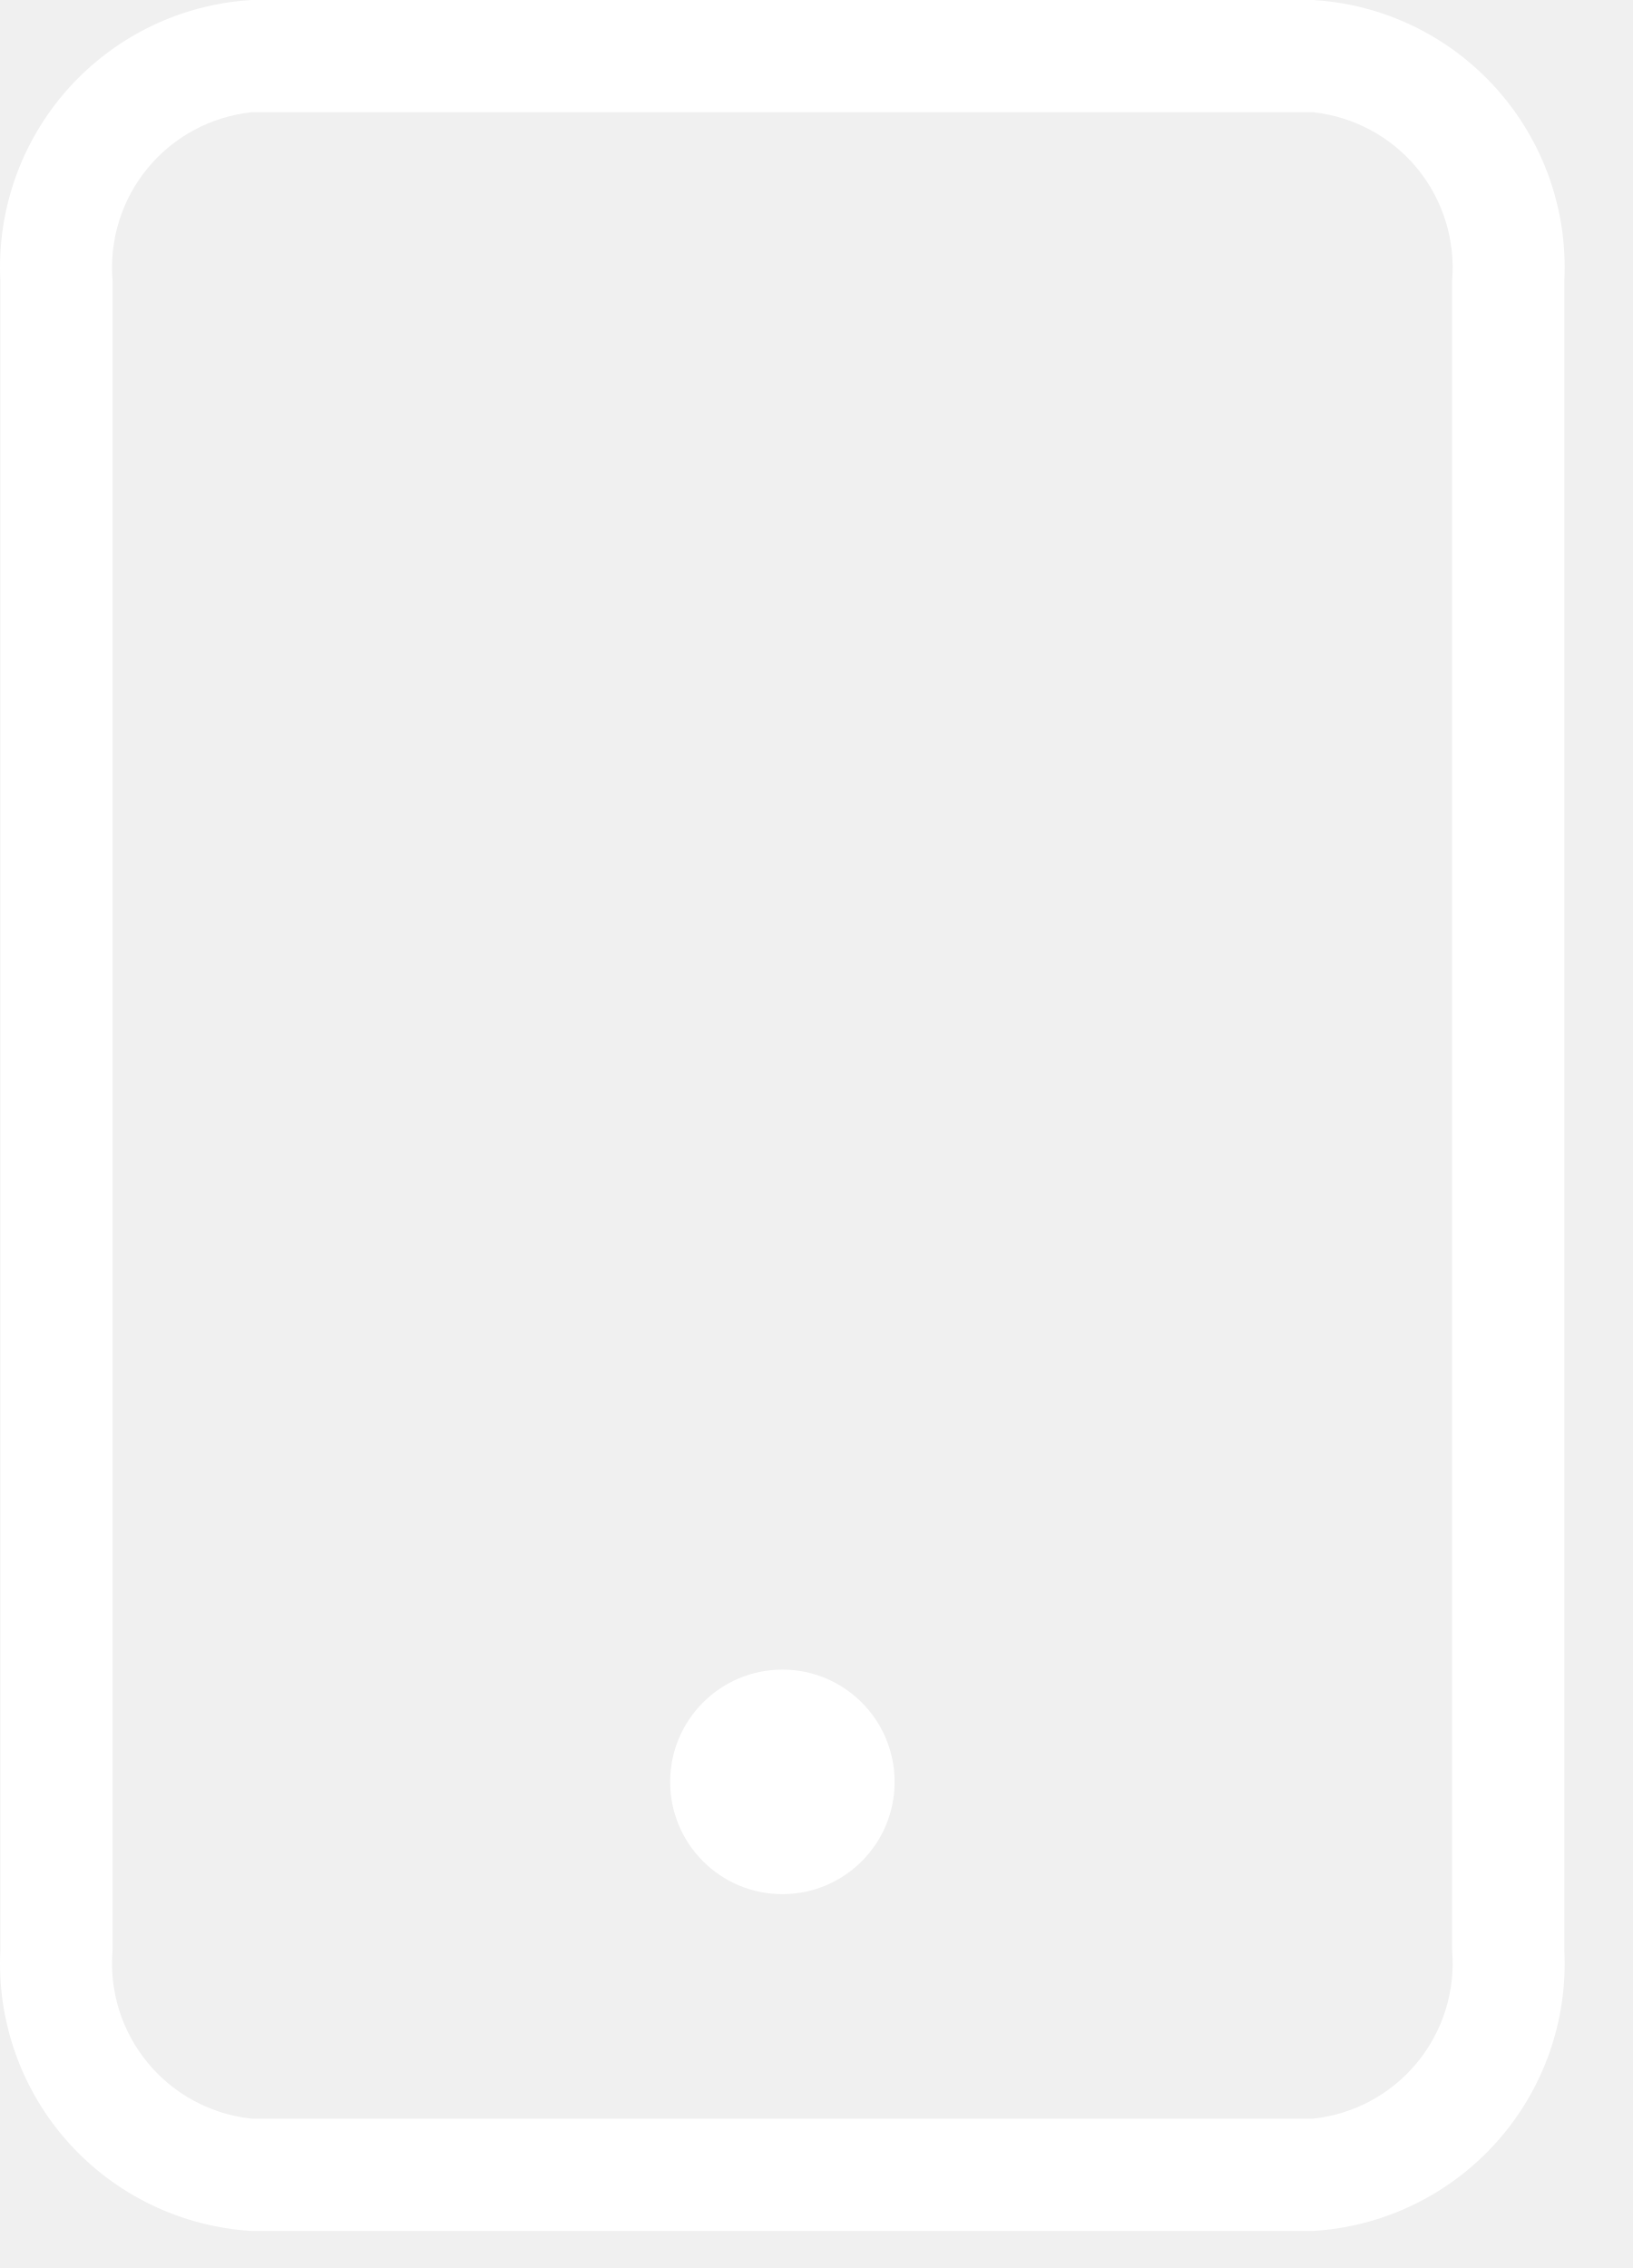
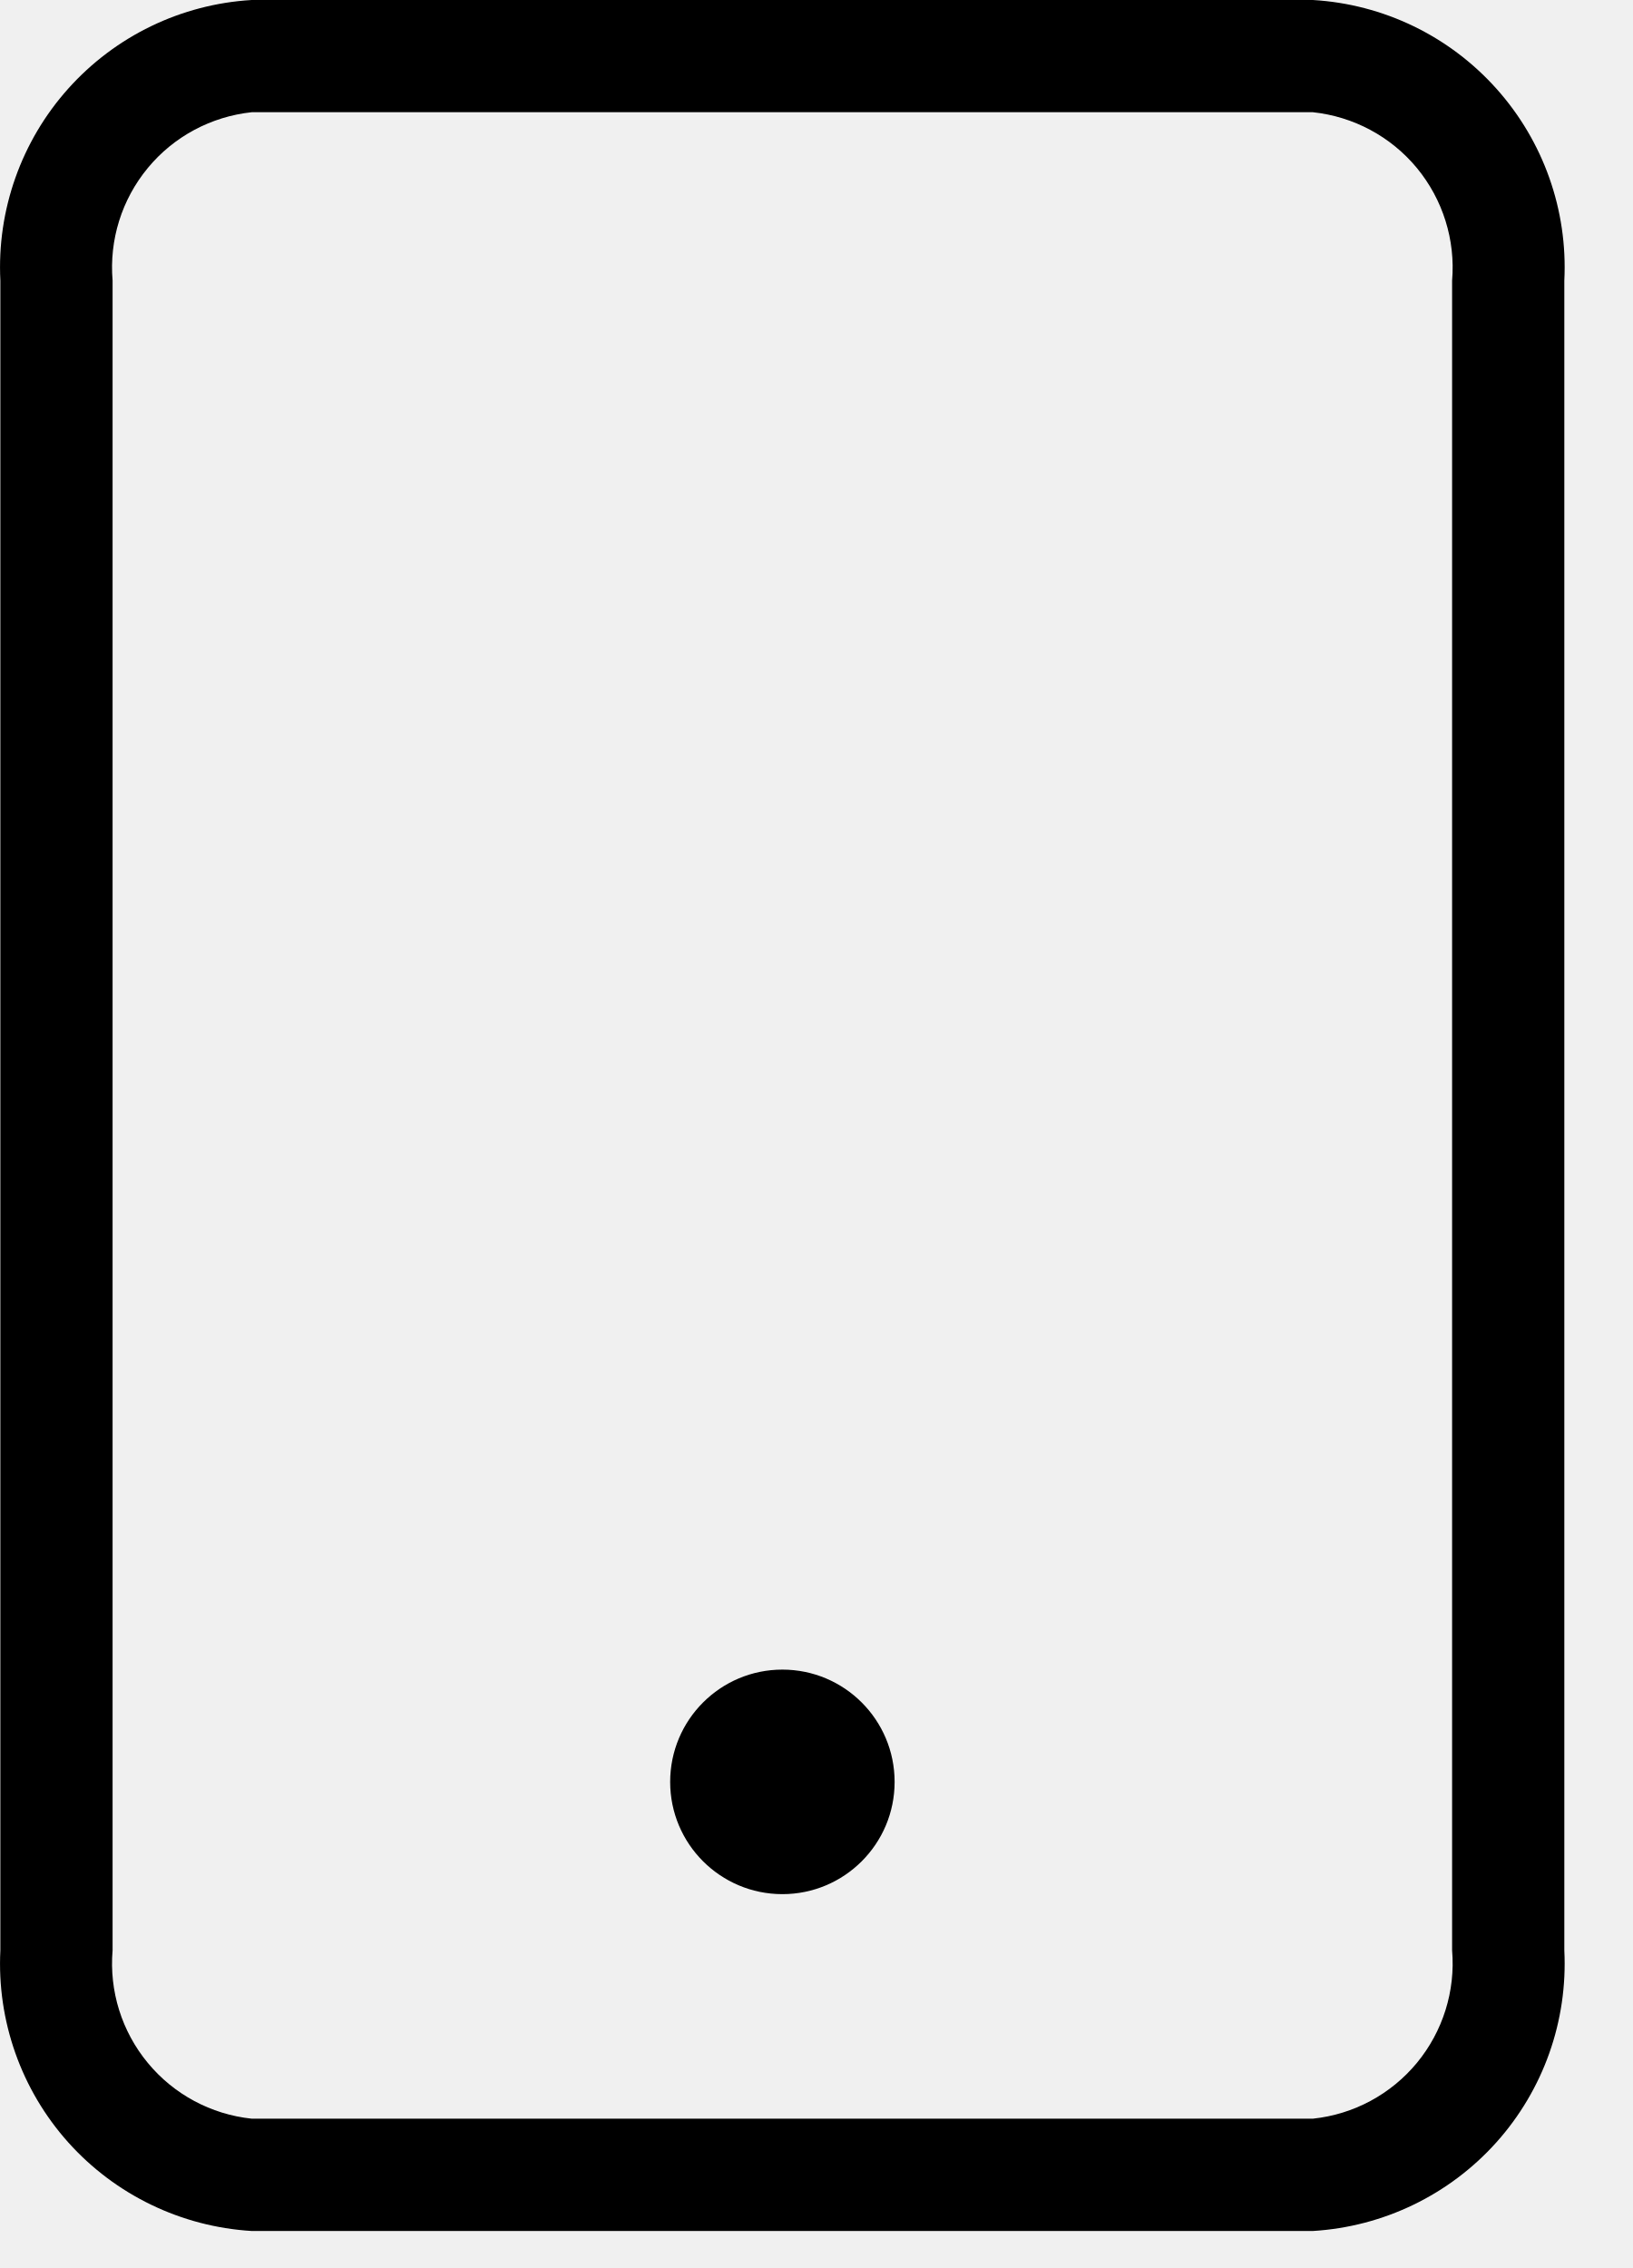
<svg xmlns="http://www.w3.org/2000/svg" width="18" height="25" viewBox="0 0 18 25" fill="none">
-   <path d="M8.624 20.879C9.307 20.879 9.861 20.325 9.861 19.642C9.861 18.958 9.307 18.404 8.624 18.404C7.941 18.404 7.387 18.958 7.387 19.642C7.387 20.325 7.941 20.879 8.624 20.879Z" fill="white" />
-   <path d="M14.472 24.592H2.774C1.998 24.545 1.271 24.194 0.752 23.615C0.234 23.036 -0.035 22.275 0.004 21.498V3.093C-0.035 2.317 0.234 1.556 0.752 0.977C1.271 0.397 1.998 0.046 2.774 0H14.472C15.249 0.046 15.975 0.397 16.494 0.977C17.013 1.556 17.282 2.317 17.243 3.093V21.498C17.282 22.275 17.013 23.036 16.494 23.615C15.975 24.194 15.249 24.545 14.472 24.592ZM2.774 1.237C2.327 1.285 1.915 1.505 1.629 1.852C1.342 2.199 1.203 2.645 1.241 3.093V21.498C1.203 21.947 1.342 22.392 1.629 22.739C1.915 23.086 2.327 23.307 2.774 23.354H14.472C14.92 23.307 15.331 23.086 15.618 22.739C15.904 22.392 16.044 21.947 16.006 21.498V3.093C16.044 2.645 15.904 2.199 15.618 1.852C15.331 1.505 14.92 1.285 14.472 1.237H2.774Z" fill="white" />
+   <path d="M8.624 20.879C9.307 20.879 9.861 20.325 9.861 19.642C9.861 18.958 9.307 18.404 8.624 18.404C7.941 18.404 7.387 18.958 7.387 19.642C7.387 20.325 7.941 20.879 8.624 20.879Z" fill="currentColor" />
+   <path d="M14.472 24.592H2.774C1.998 24.545 1.271 24.194 0.752 23.615C0.234 23.036 -0.035 22.275 0.004 21.498V3.093C-0.035 2.317 0.234 1.556 0.752 0.977C1.271 0.397 1.998 0.046 2.774 0H14.472C15.249 0.046 15.975 0.397 16.494 0.977C17.013 1.556 17.282 2.317 17.243 3.093V21.498C17.282 22.275 17.013 23.036 16.494 23.615C15.975 24.194 15.249 24.545 14.472 24.592ZM2.774 1.237C2.327 1.285 1.915 1.505 1.629 1.852C1.342 2.199 1.203 2.645 1.241 3.093V21.498C1.203 21.947 1.342 22.392 1.629 22.739C1.915 23.086 2.327 23.307 2.774 23.354H14.472C14.92 23.307 15.331 23.086 15.618 22.739C15.904 22.392 16.044 21.947 16.006 21.498V3.093C16.044 2.645 15.904 2.199 15.618 1.852C15.331 1.505 14.92 1.285 14.472 1.237H2.774Z" fill="currentColor" />
</svg>
